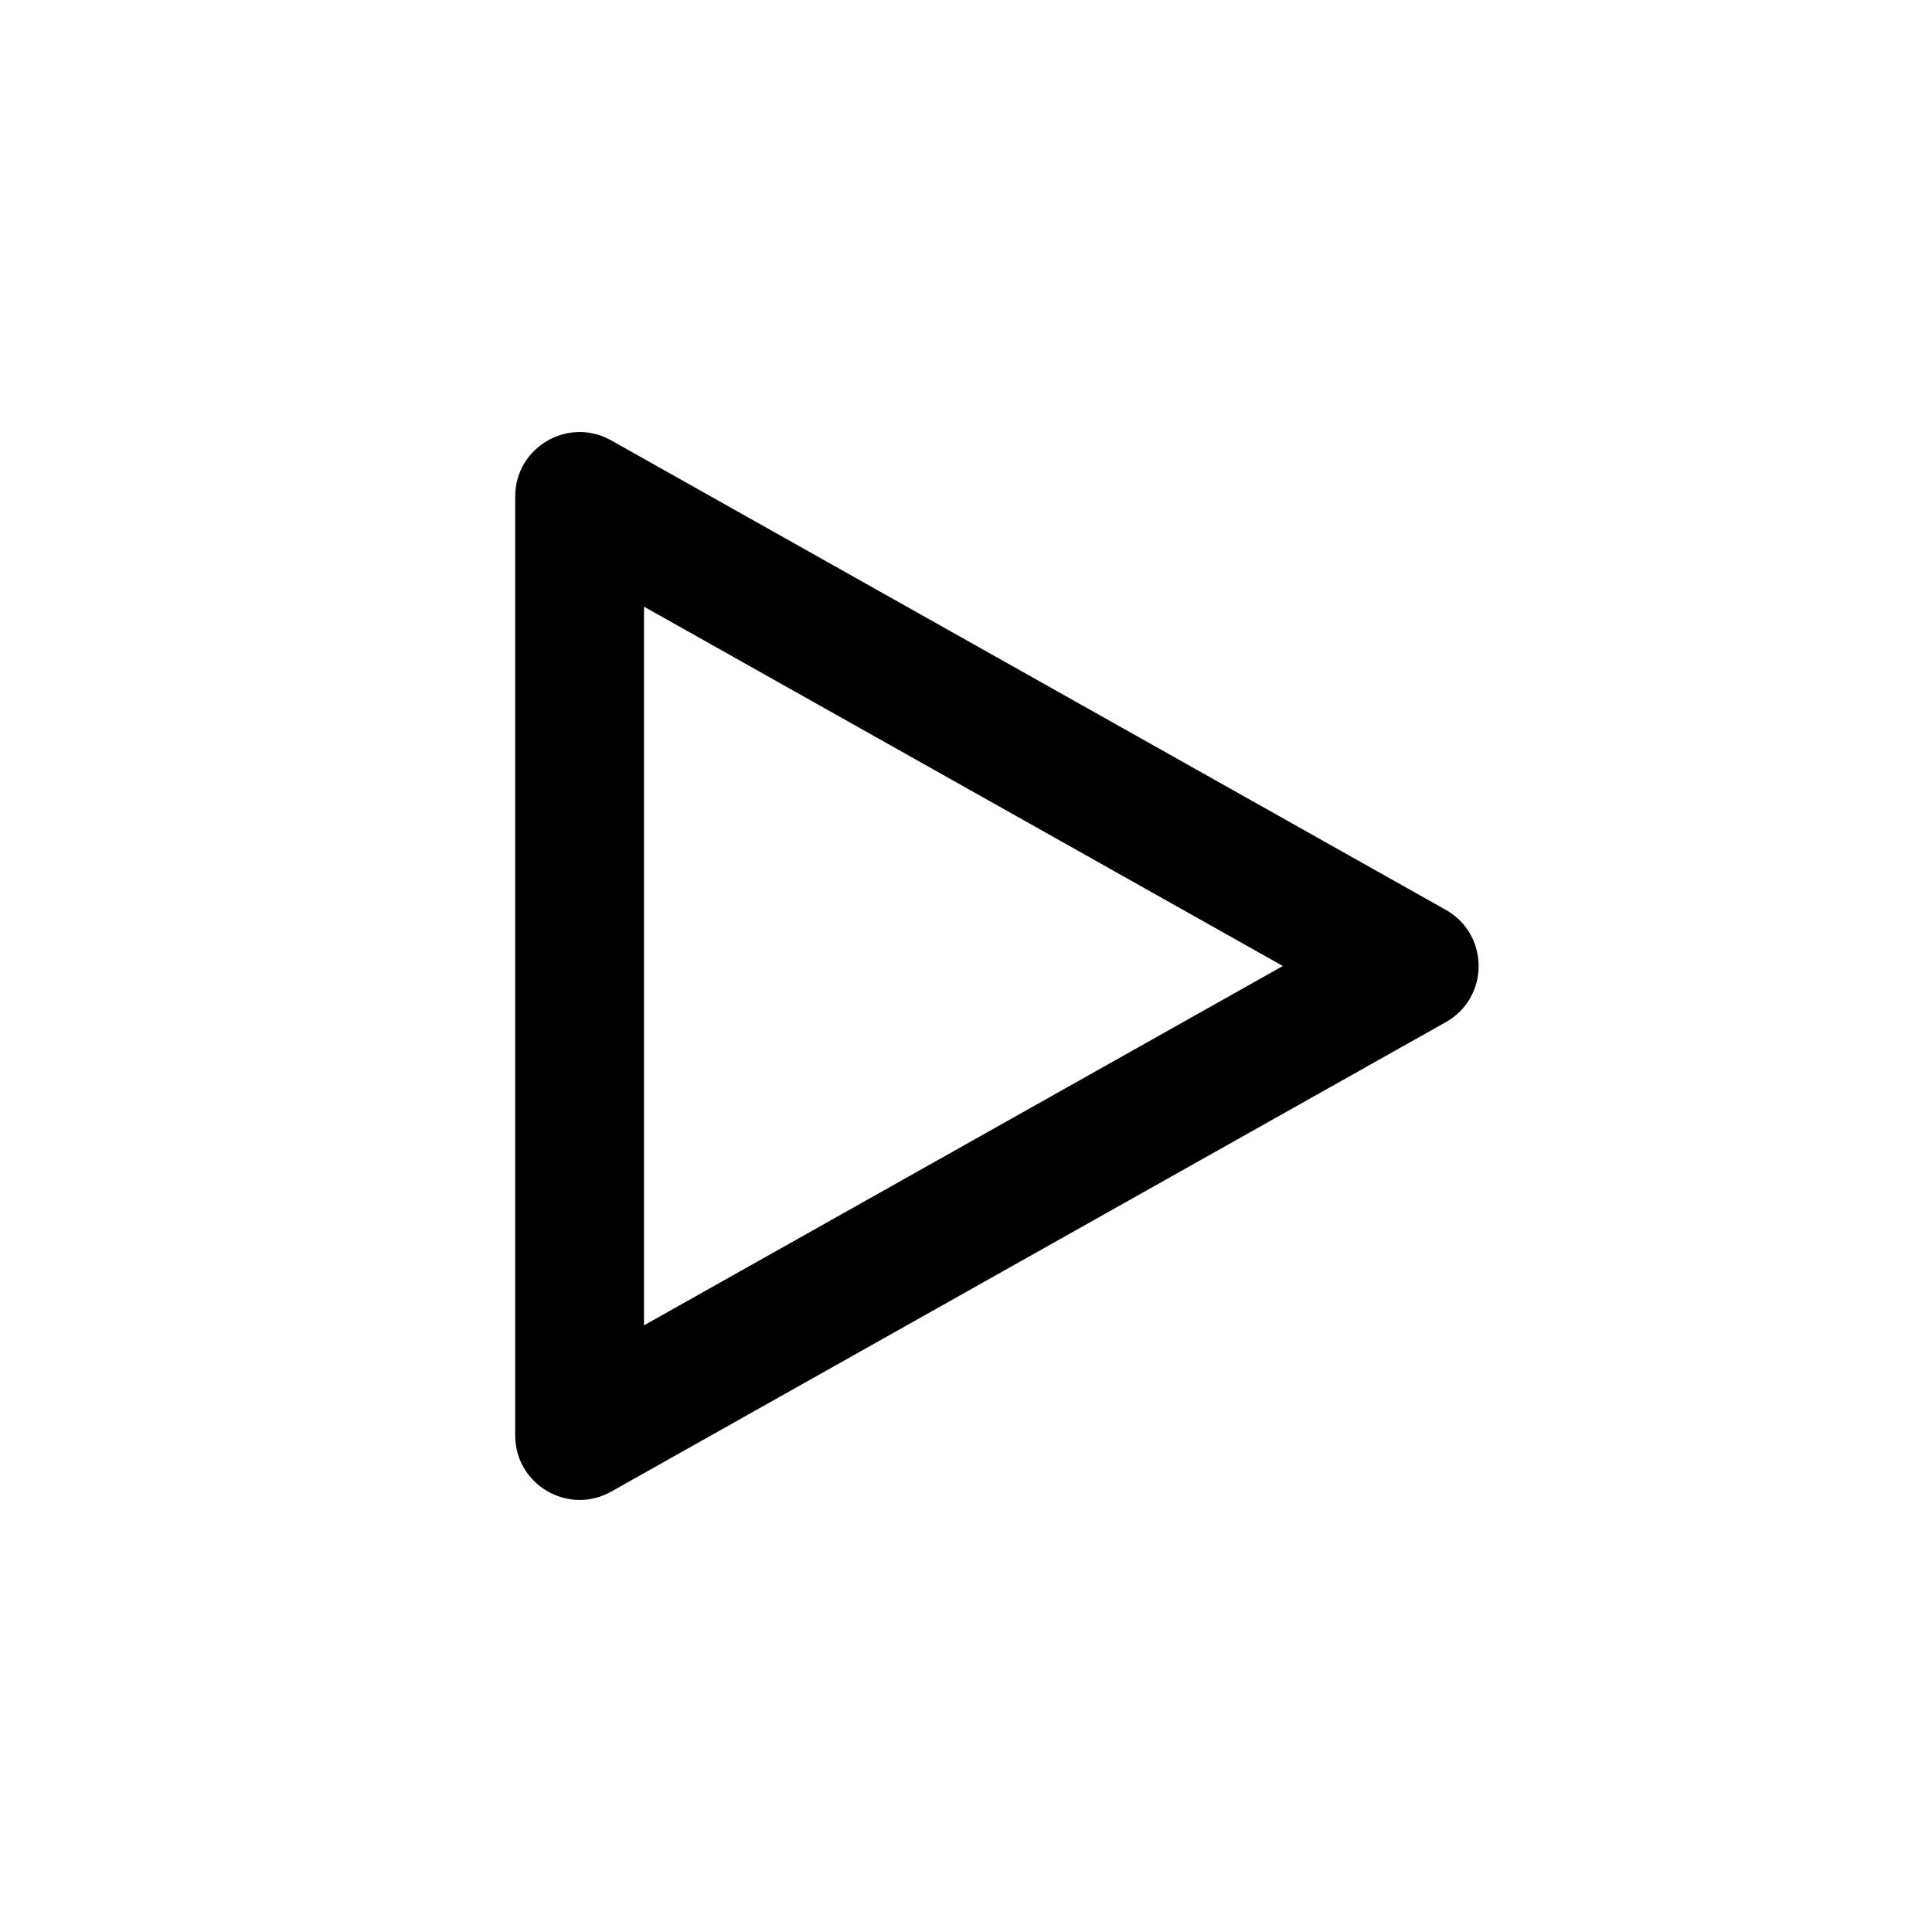
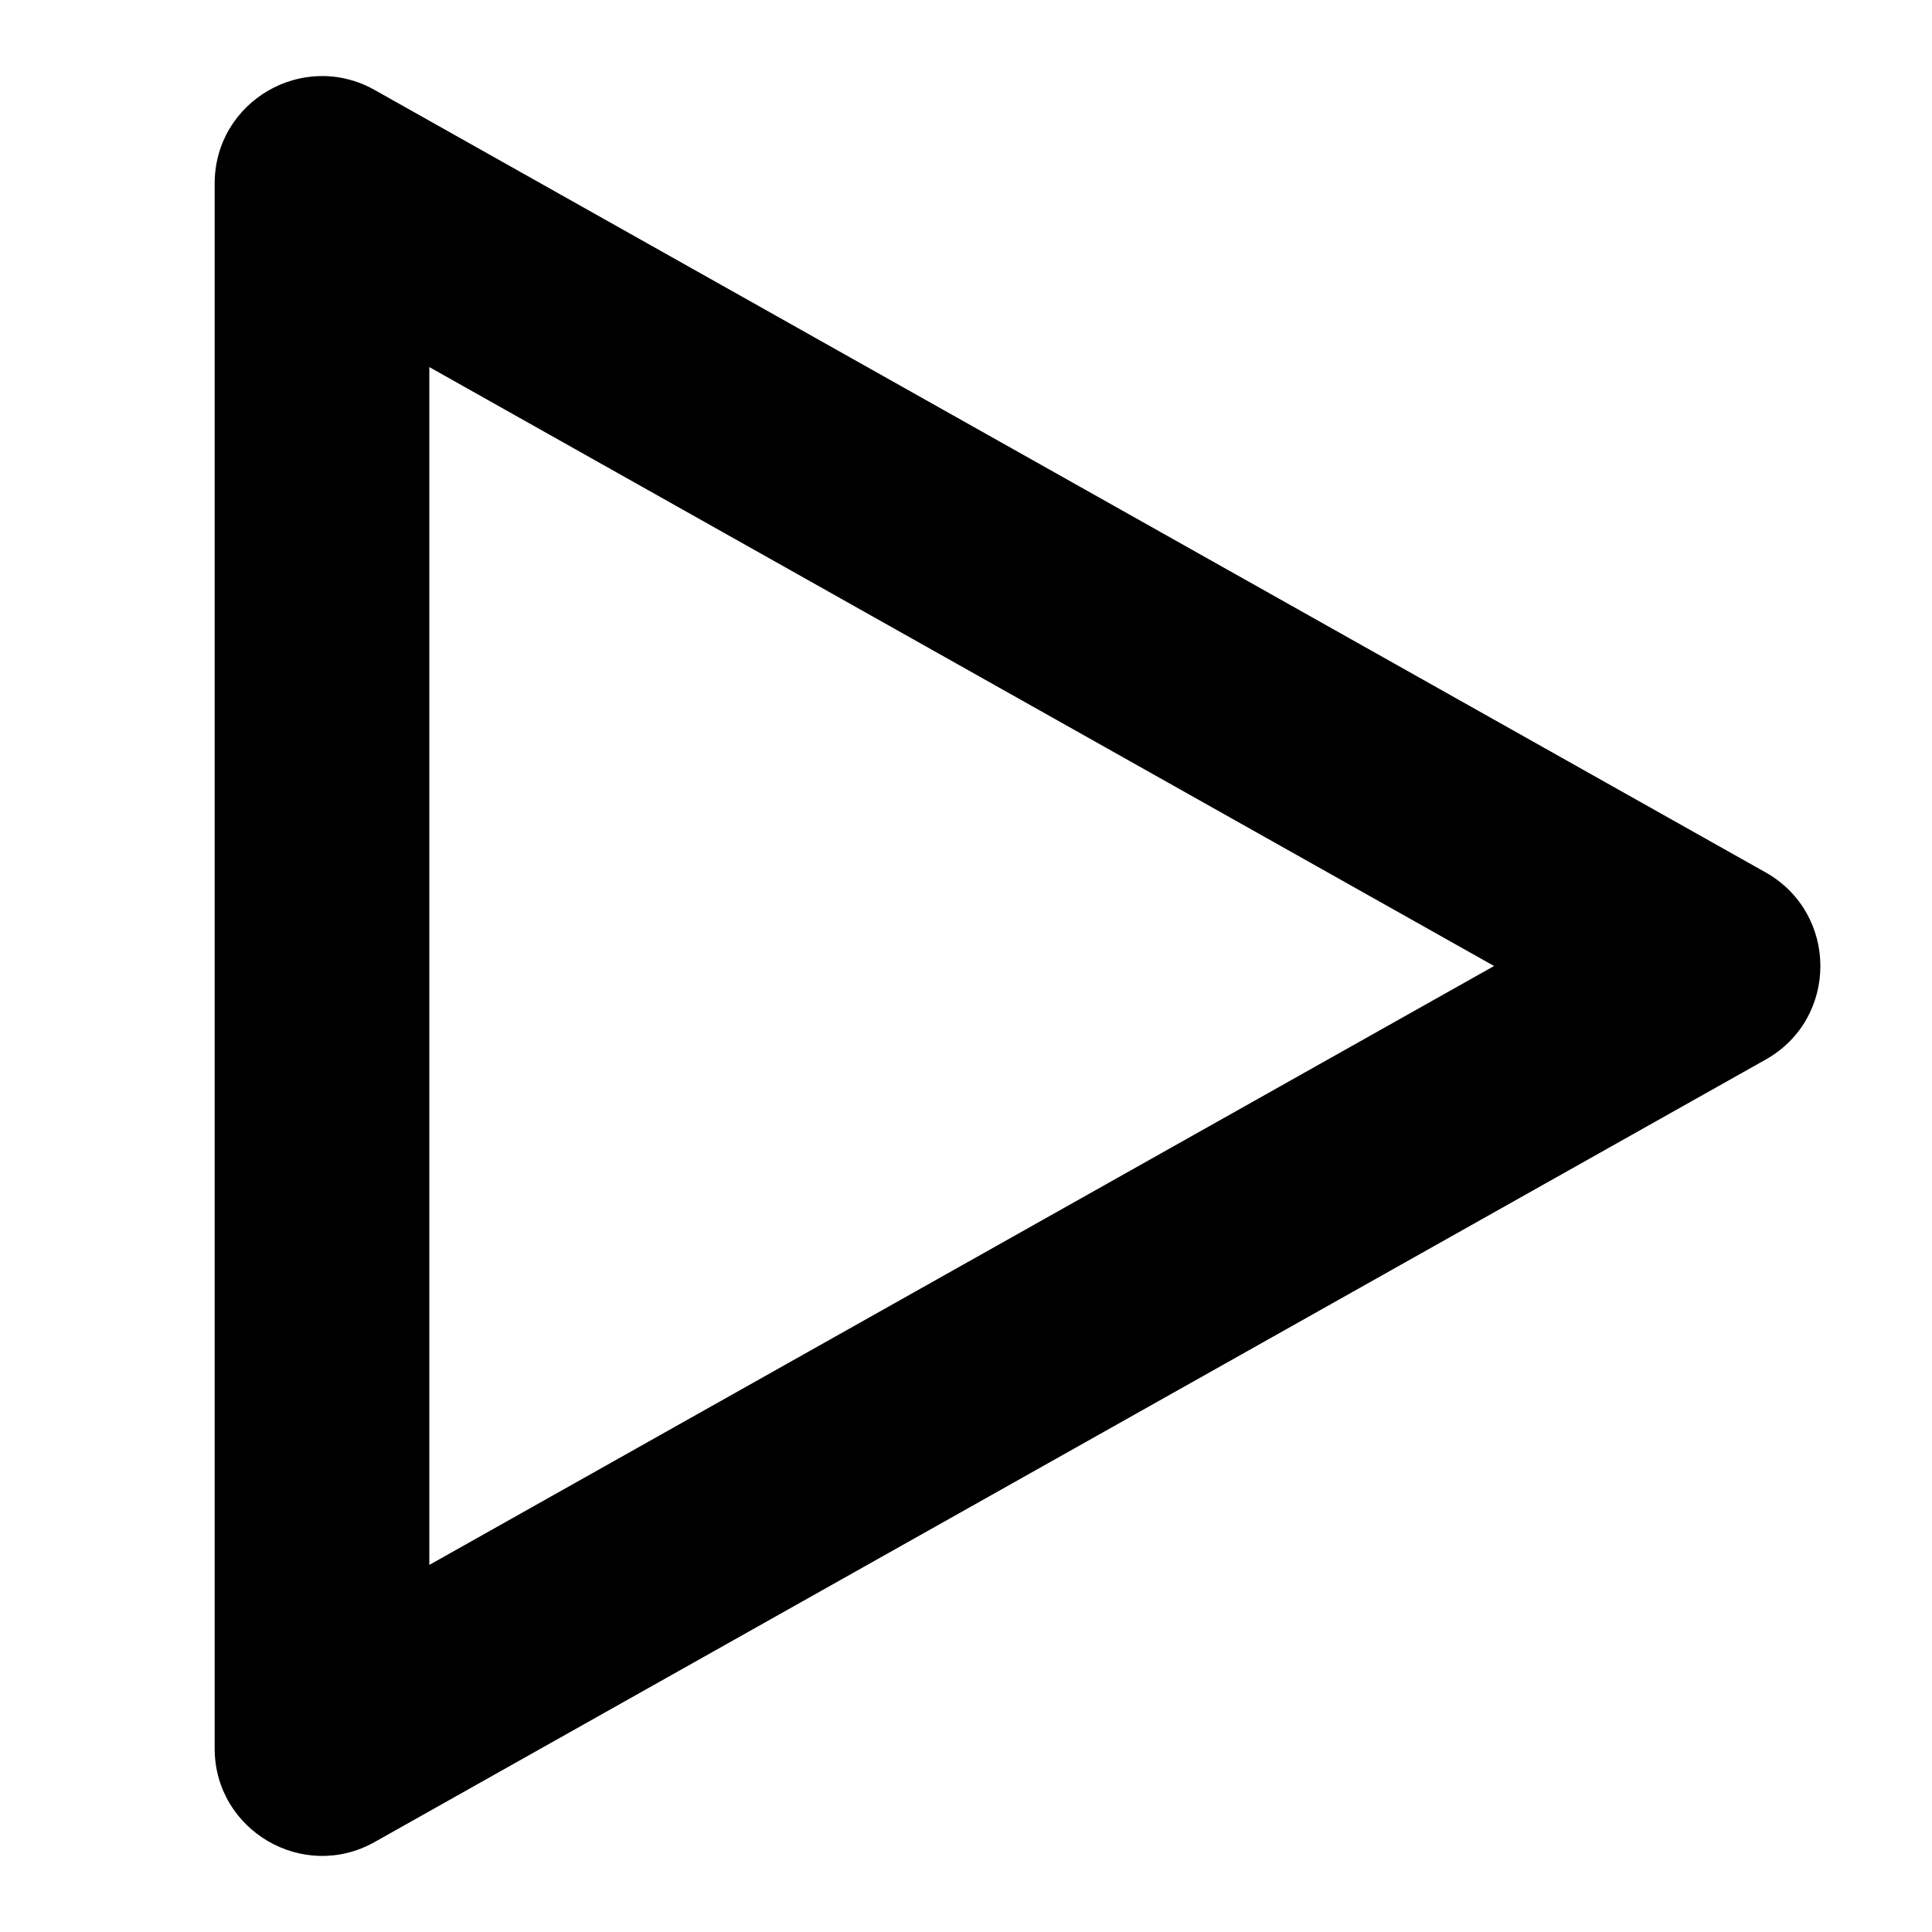
- <svg xmlns="http://www.w3.org/2000/svg" fill="none" height="15" viewBox="0 0 15 15" width="15">
+ <svg xmlns="http://www.w3.org/2000/svg" fill="none" height="15" viewBox="3 3 9 9" width="15">
  <path clip-rule="evenodd" d="m4.745 11.581 6.48-3.645c.34-.191.34-.68 0-.872l-6.48-3.645c-.333-.187-.745.053-.745.436v7.29c0 .382.412.623.745.436zm.255-6.871v5.58l4.96-2.79z" fill="currentColor" fill-rule="evenodd" />
</svg>
